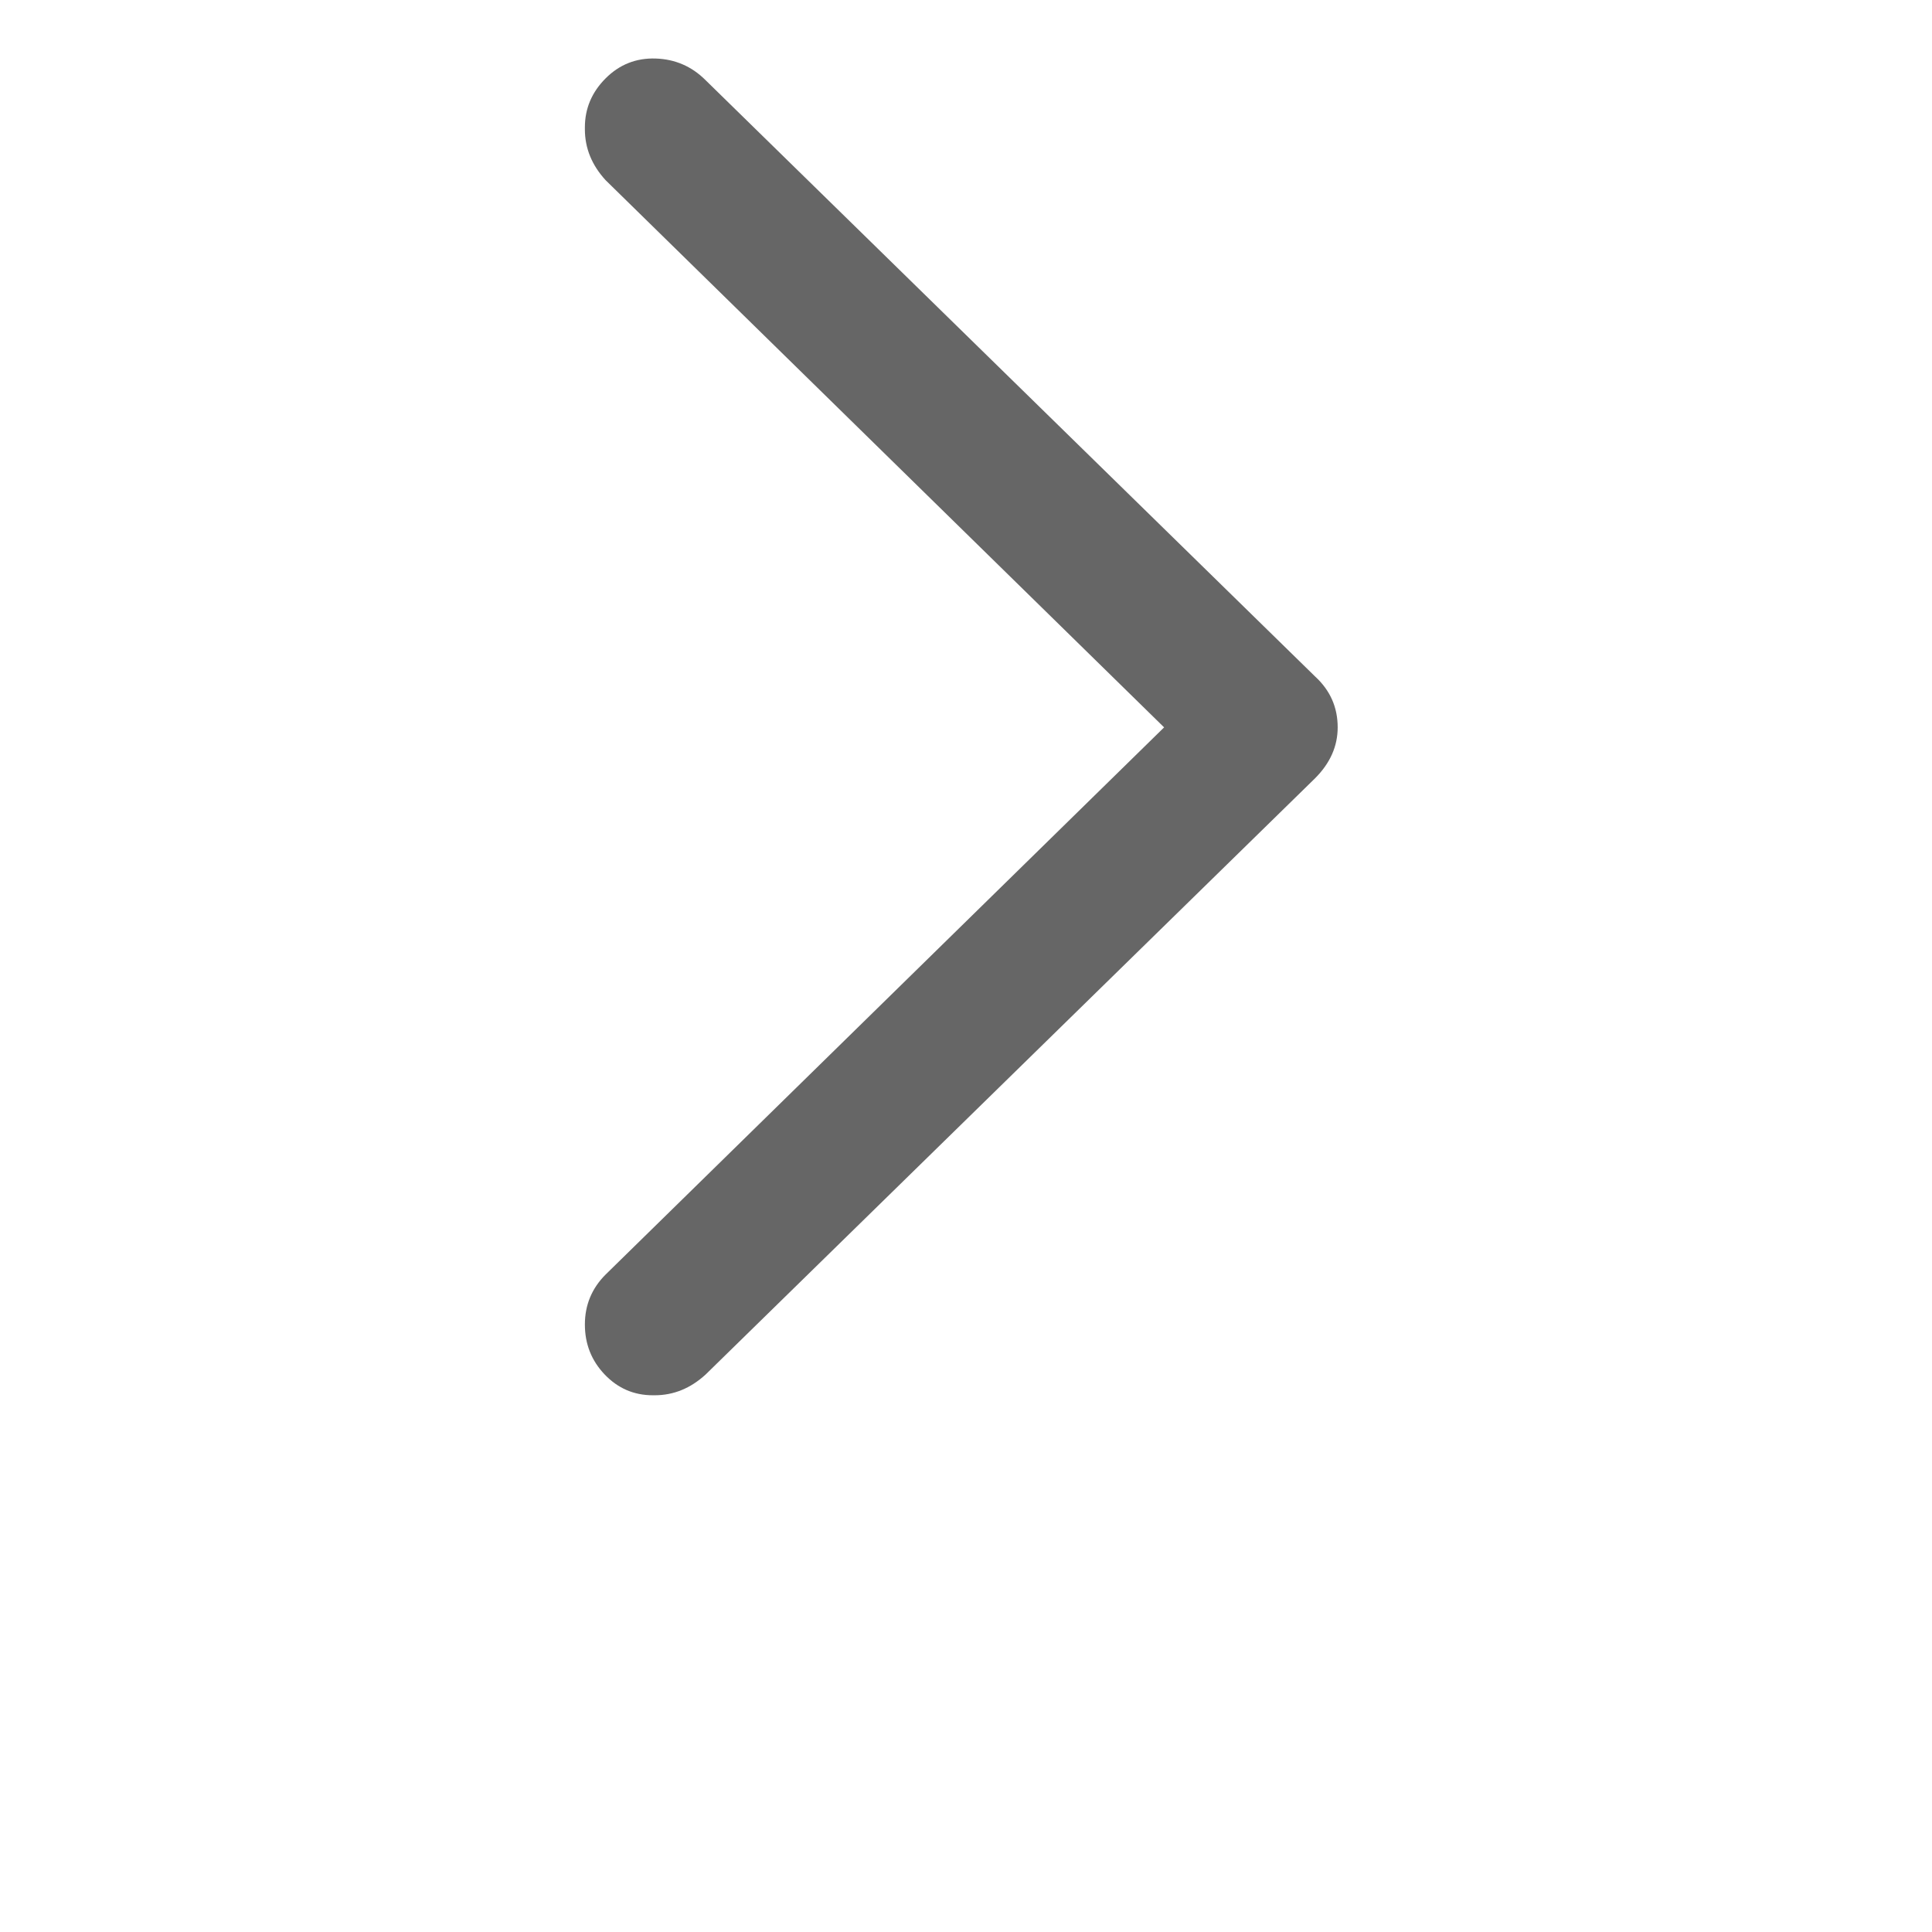
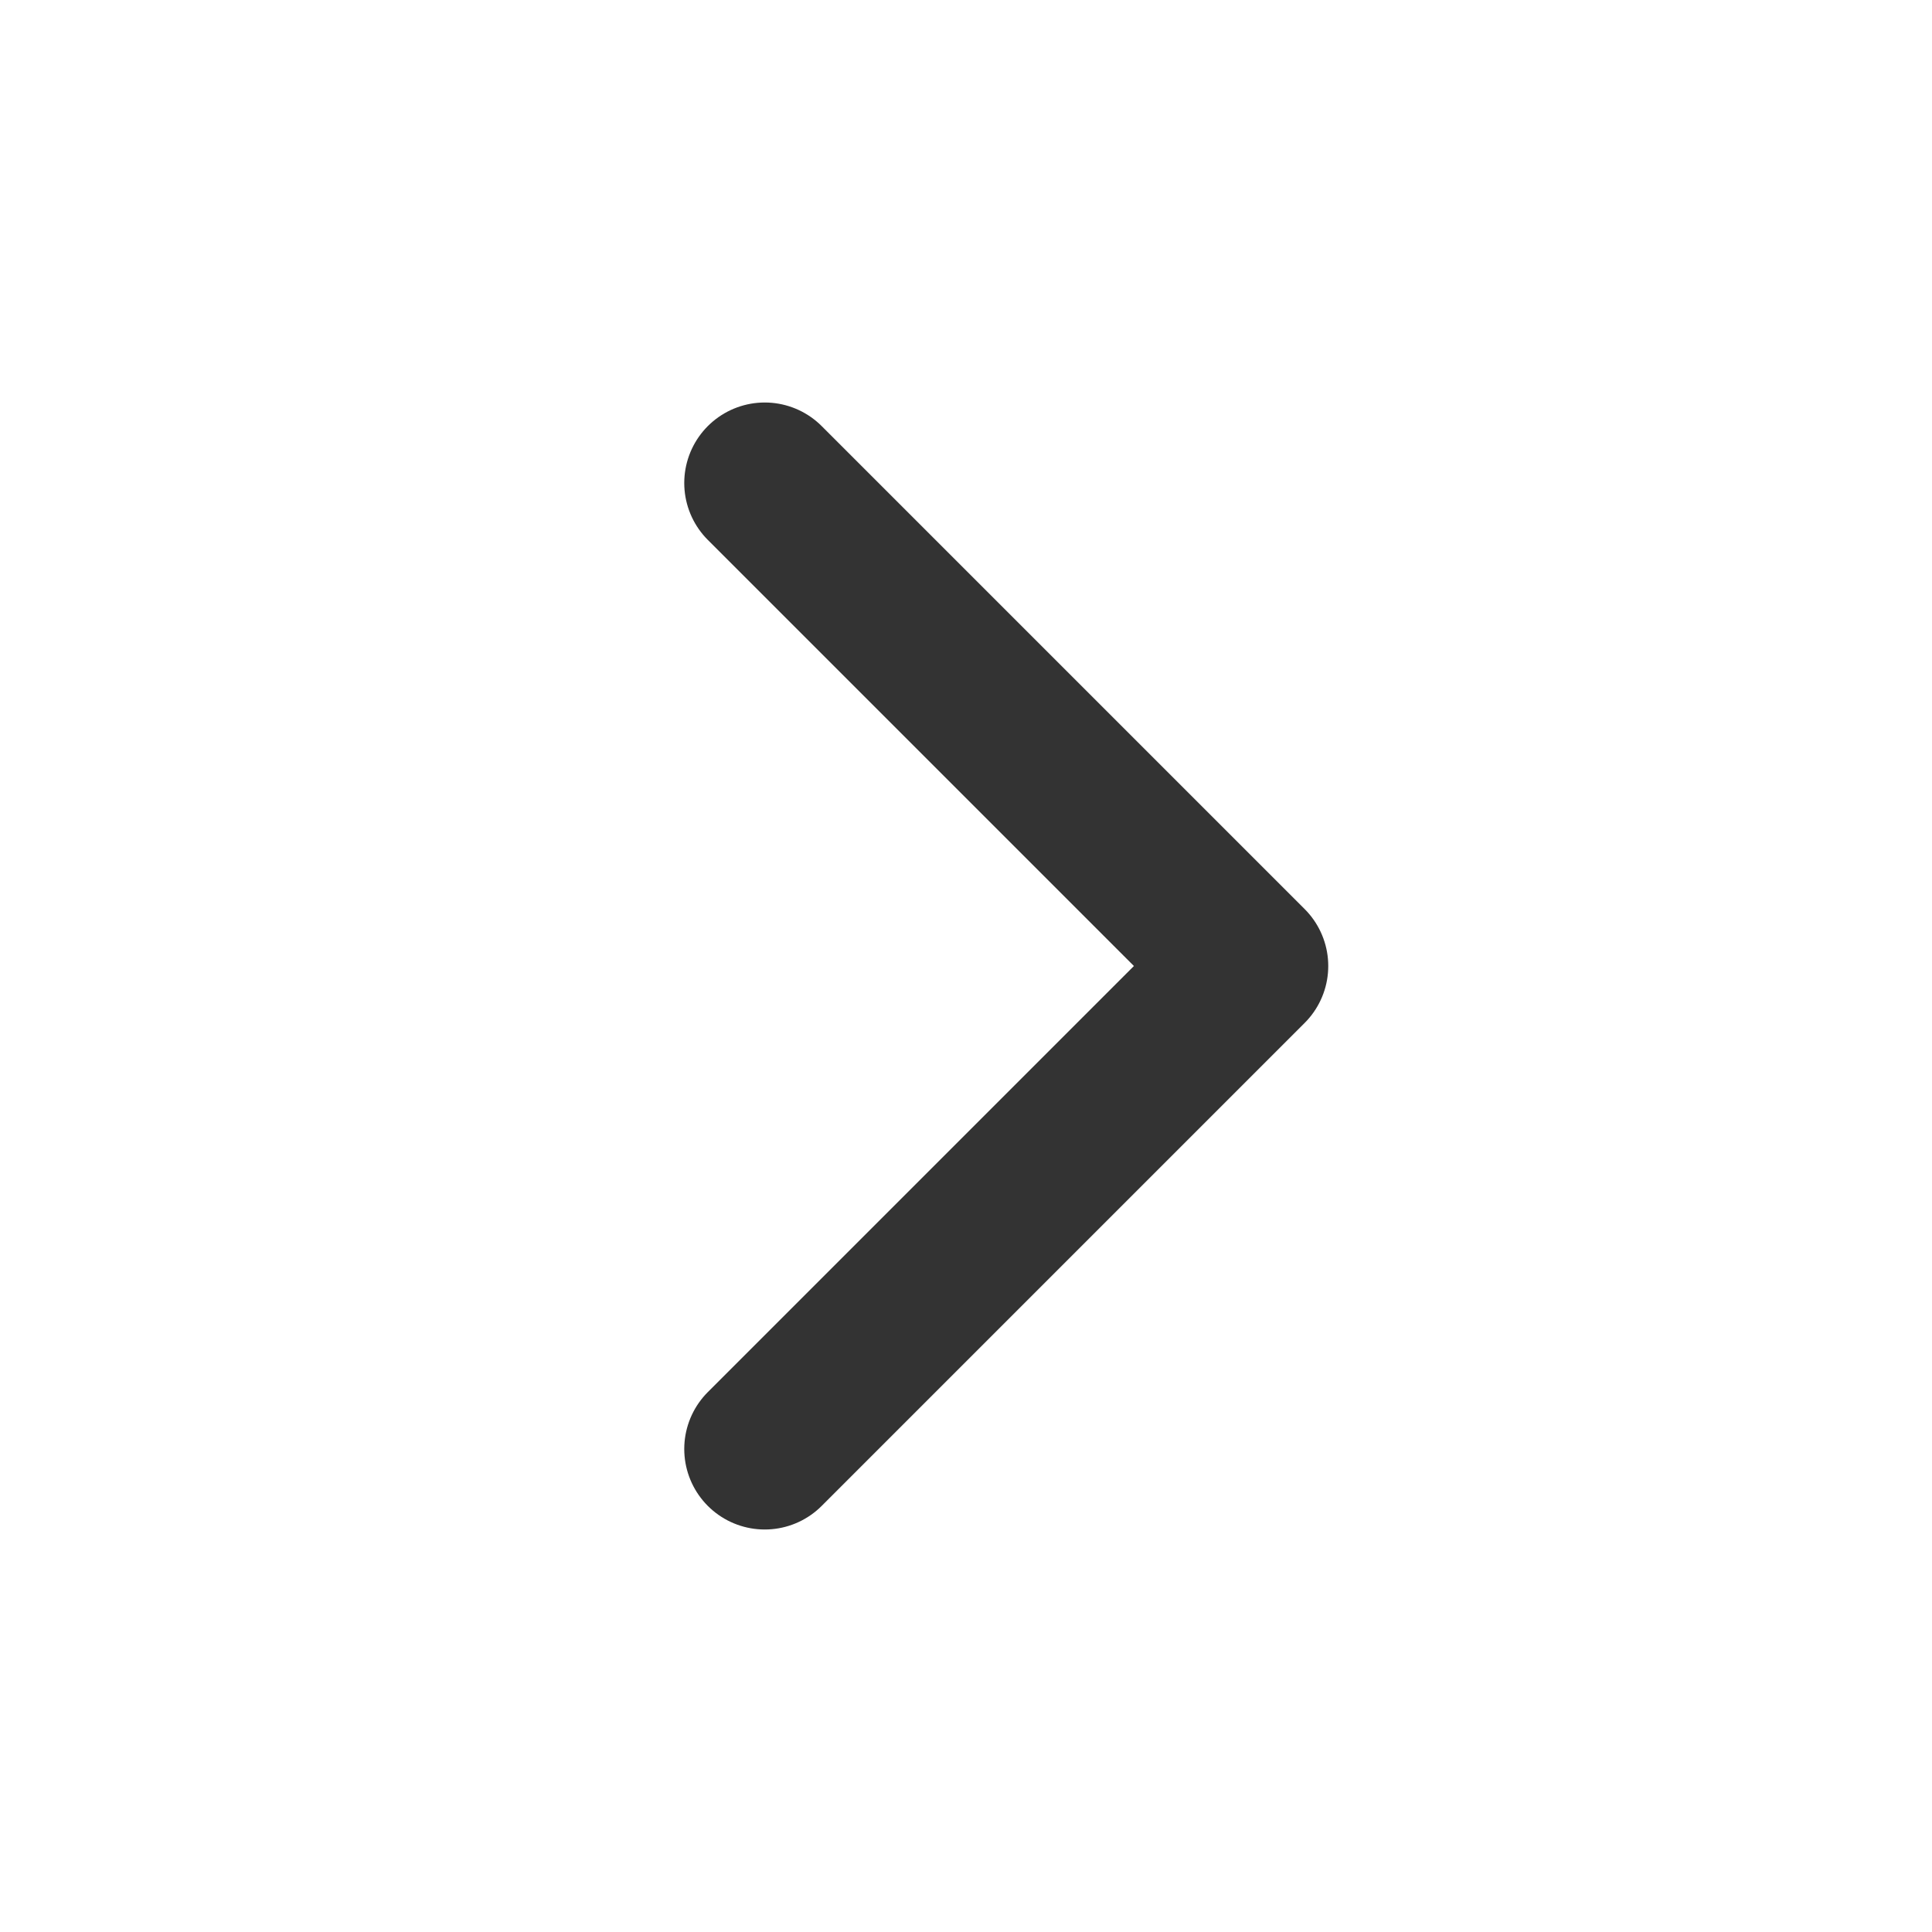
- <svg xmlns="http://www.w3.org/2000/svg" t="1712834821042" class="icon" viewBox="0 0 1024 1024" version="1.1" p-id="2447" width="200" height="200">
-   <path d="M709 385.52q0 15-12 27l-323 316q-12 11-27 11h-1q-15 0-25.5-11t-10.5-26.5q0-15.5 11-26.5l296-290-296-290q-11-12-11-27v-1q0-15 11-26t26.5-10.5q15.5 0.5 26.5 11.5l323 316q12 11 12 27z" fill="#666666" p-id="2448" />
+ <svg xmlns="http://www.w3.org/2000/svg" width="24" height="24" viewBox="0 0 48 48" fill="none">
+   <path d="M19 12L31 24L19 36" stroke="#333" stroke-width="4" stroke-linecap="round" stroke-linejoin="round" />
</svg>
